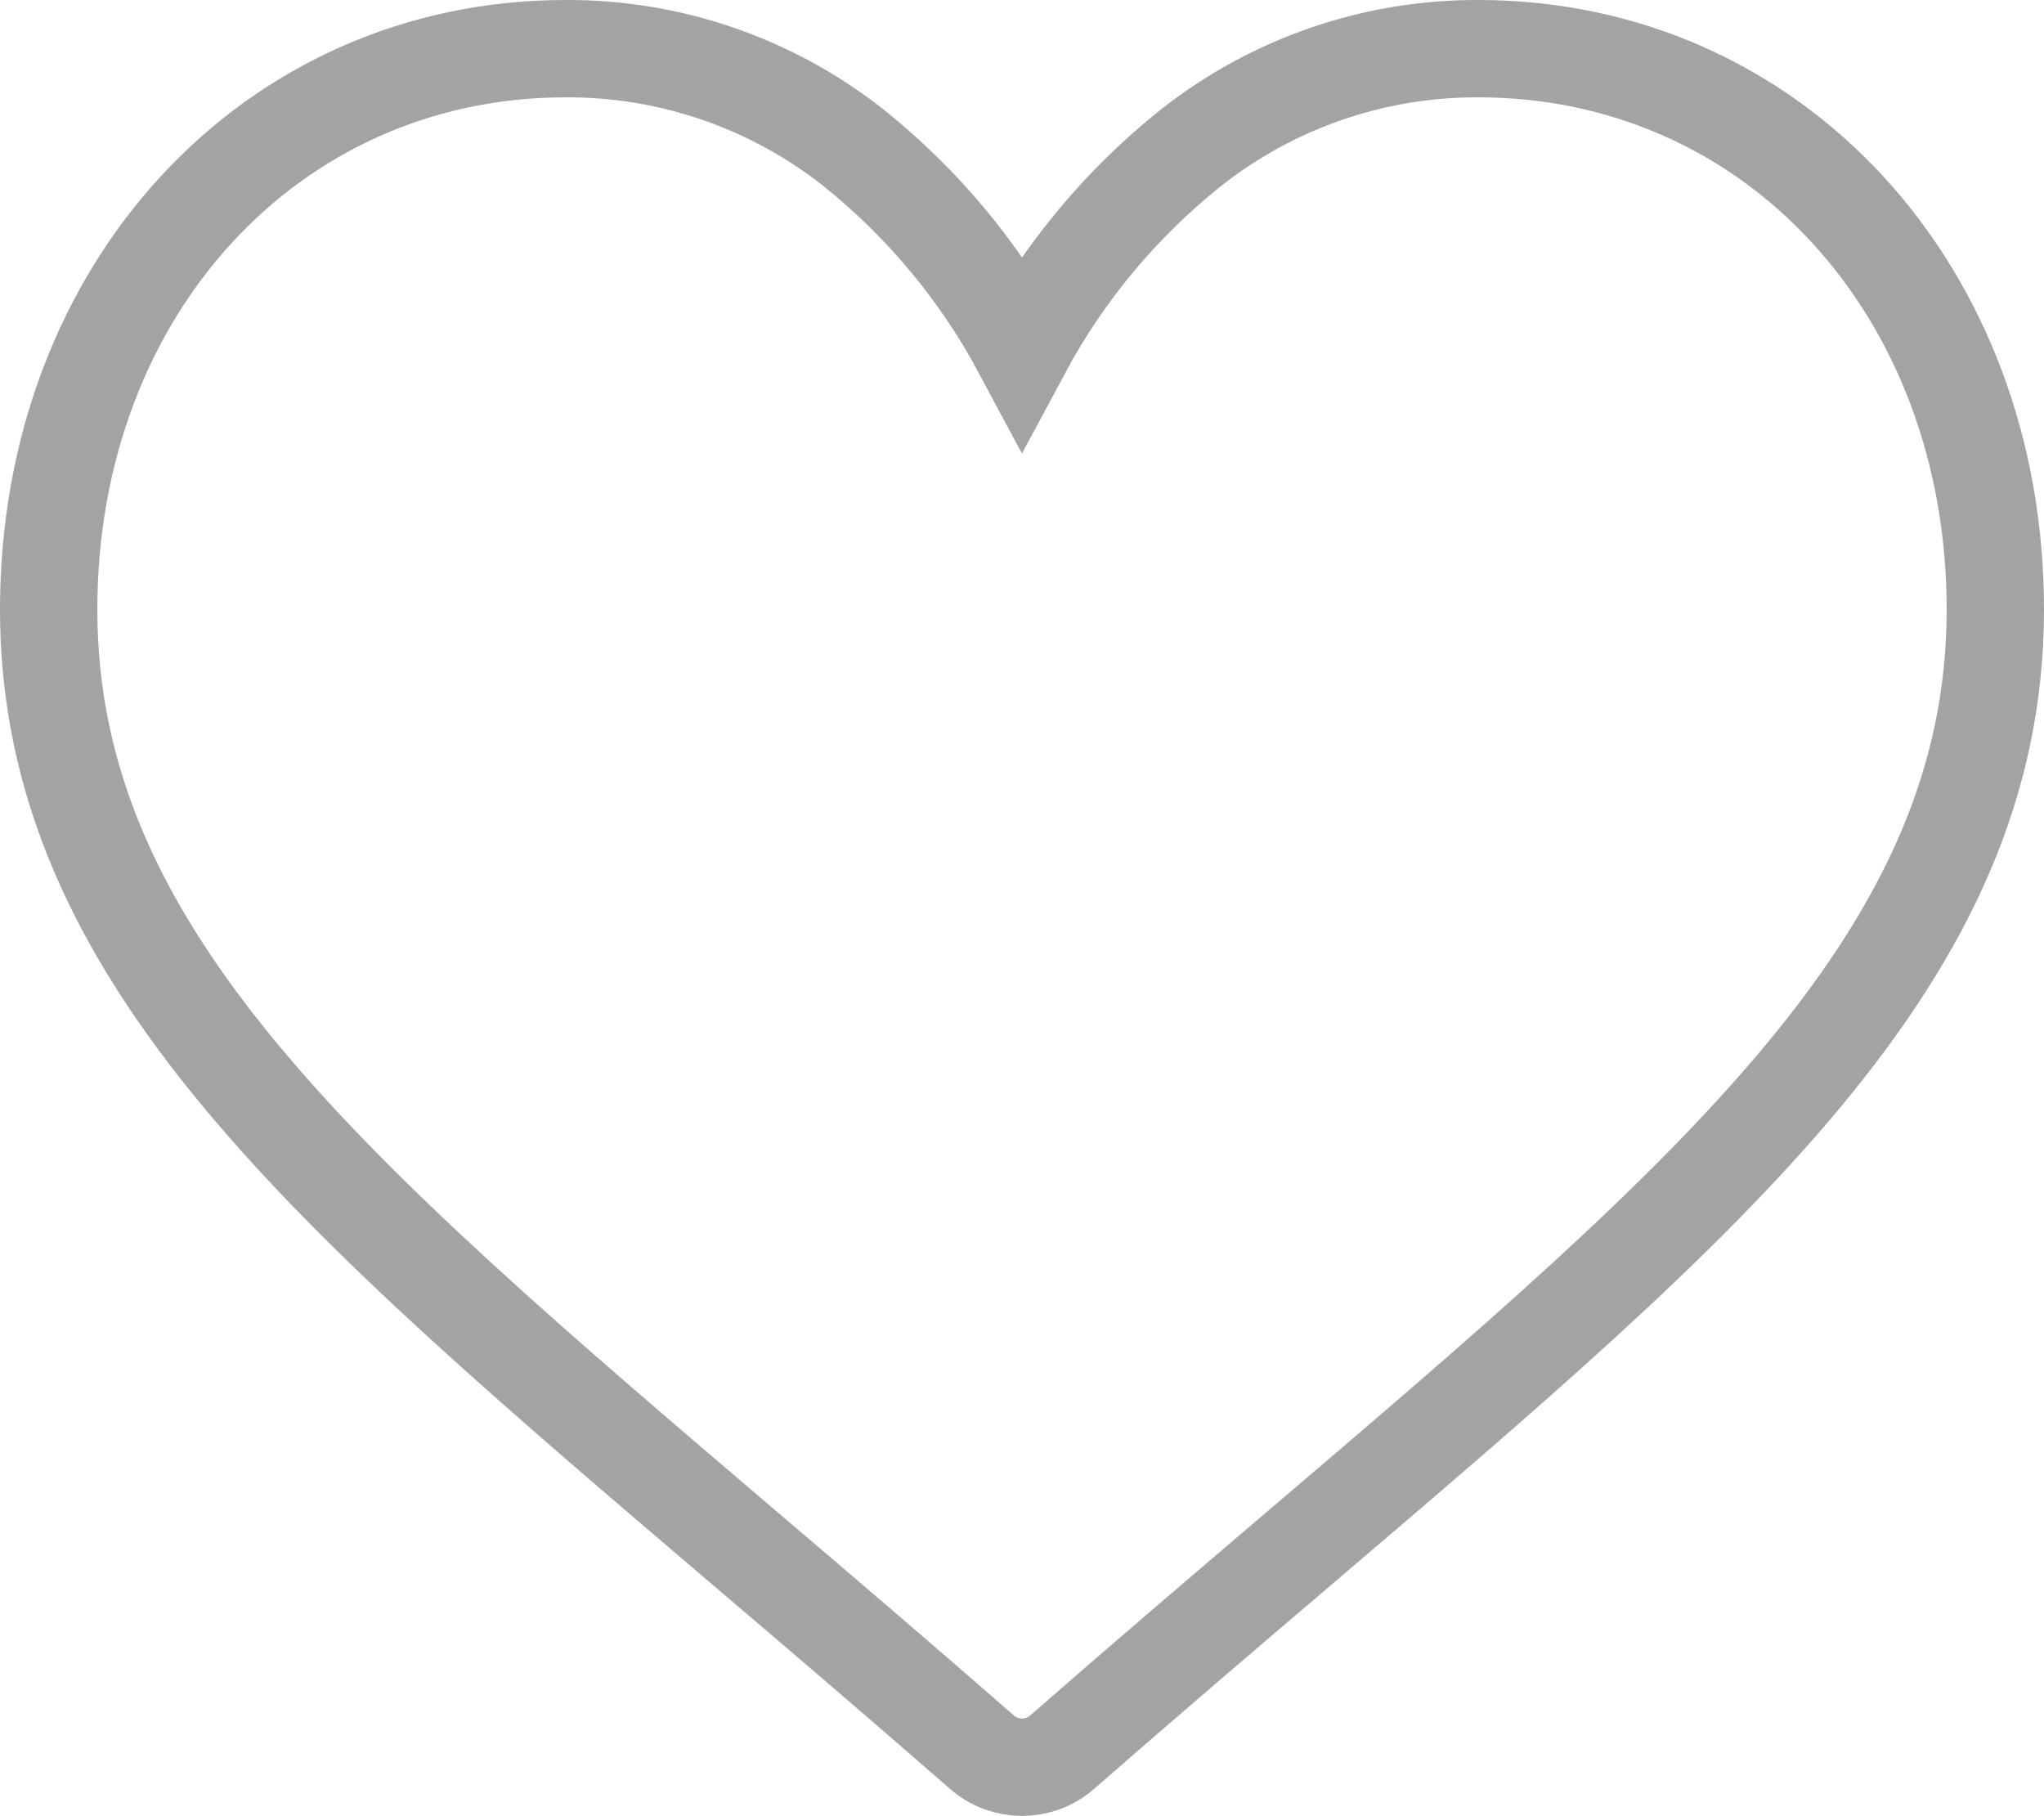
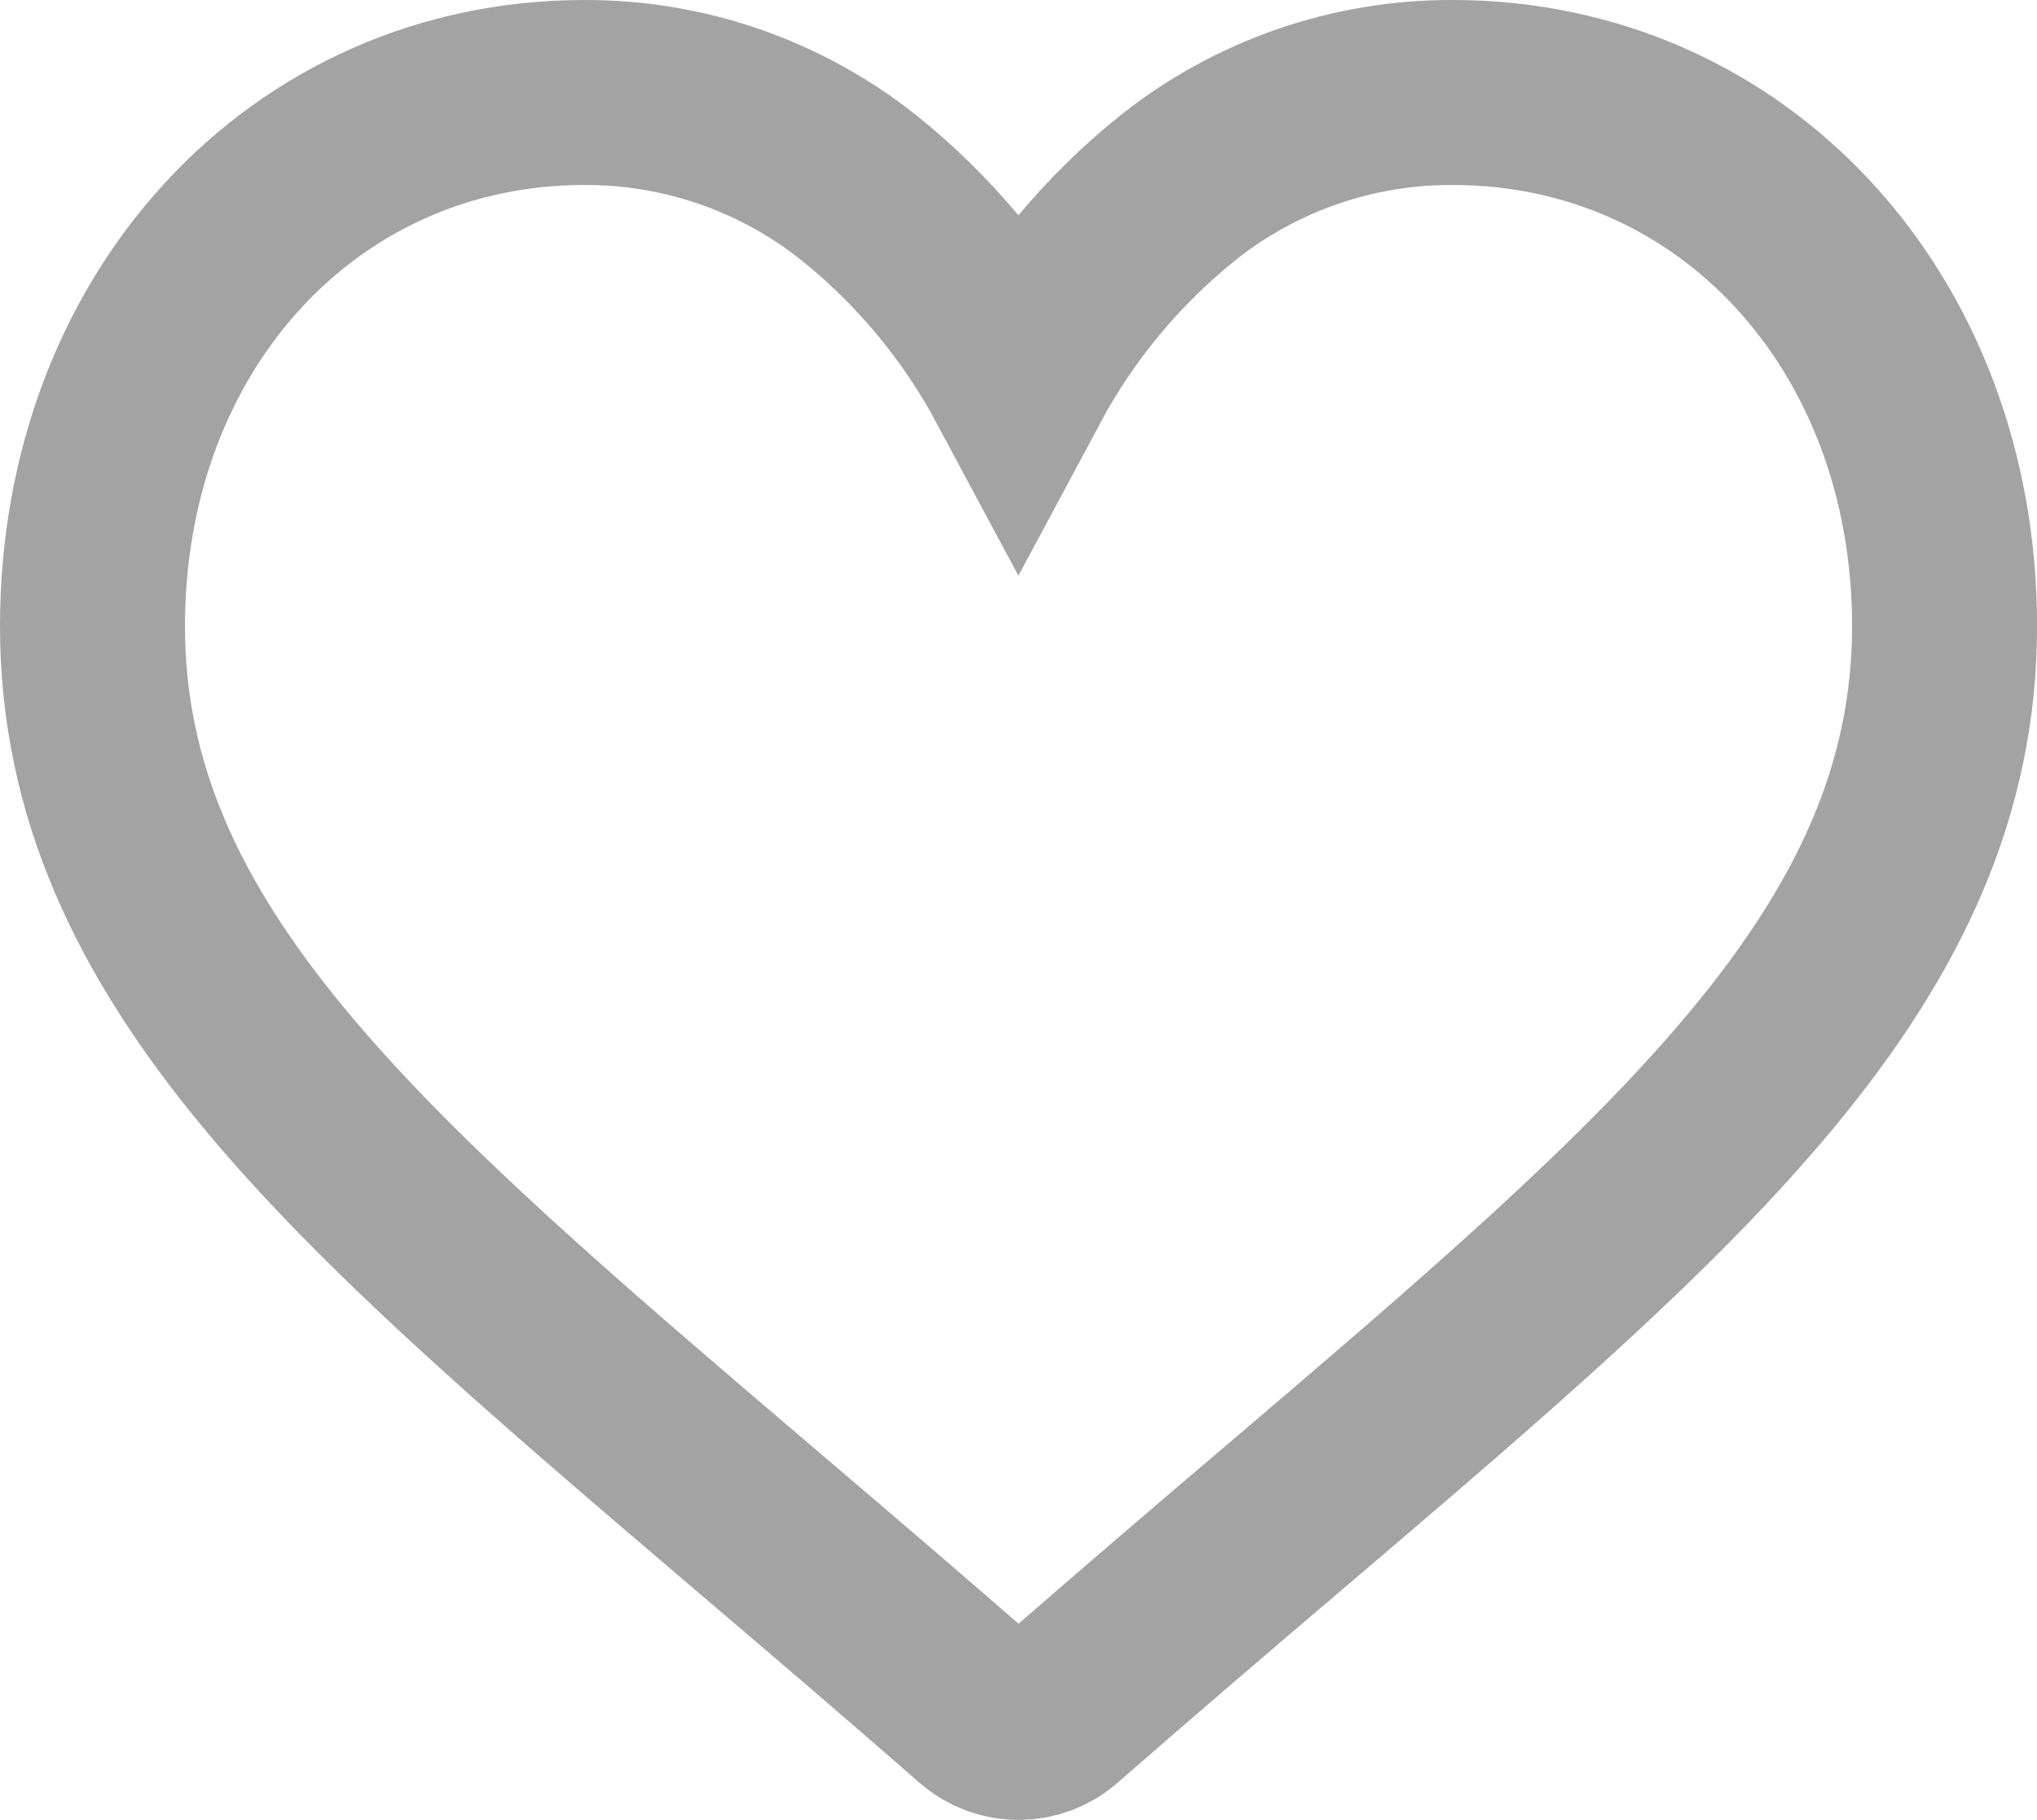
- <svg xmlns="http://www.w3.org/2000/svg" width="21" height="18.656" viewBox="0 0 21 18.656">
-   <g id="fav_icon_empty" data-name="fav icon empty" transform="translate(0.5 -29.5)">
-     <g id="Group_407" data-name="Group 407" transform="translate(0 30)">
-       <path id="Path_153" data-name="Path 153" d="M14.688,30a4.735,4.735,0,0,0-2.957,1.022A6.737,6.737,0,0,0,10,33.1a6.736,6.736,0,0,0-1.73-2.081A4.735,4.735,0,0,0,5.312,30C2.284,30,0,32.477,0,35.762c0,3.549,2.849,5.977,7.163,9.653.733.624,1.563,1.332,2.426,2.086a.625.625,0,0,0,.823,0c.863-.755,1.693-1.462,2.426-2.087C17.151,41.739,20,39.311,20,35.762,20,32.477,17.716,30,14.688,30Z" transform="translate(0 -30)" fill="none" stroke="#a3a3a3" stroke-width="1" />
+ <svg xmlns="http://www.w3.org/2000/svg" width="33.035" height="29.516" viewBox="0 0 33.035 29.516">
+   <g id="Group_444" data-name="Group 444" transform="translate(-11284.566 8857.279)">
+     <g id="like" transform="translate(11286.066 -8885.779)">
+       <g id="Group_407" data-name="Group 407" transform="translate(0 30)">
+         <path id="Path_153" data-name="Path 153" d="M22.057,30a7.111,7.111,0,0,0-4.441,1.535,10.117,10.117,0,0,0-2.6,3.125,10.116,10.116,0,0,0-2.6-3.125A7.111,7.111,0,0,0,7.978,30C3.43,30,0,33.72,0,38.654c0,5.33,4.279,8.976,10.757,14.5,1.1.937,2.347,2,3.643,3.133a.939.939,0,0,0,1.236,0c1.3-1.133,2.543-2.2,3.644-3.134,6.477-5.52,10.756-9.166,10.756-14.5C30.035,33.72,26.605,30,22.057,30Z" transform="translate(0 -30)" fill="none" stroke="#a3a3a3" stroke-width="3" />
+       </g>
    </g>
  </g>
</svg>
